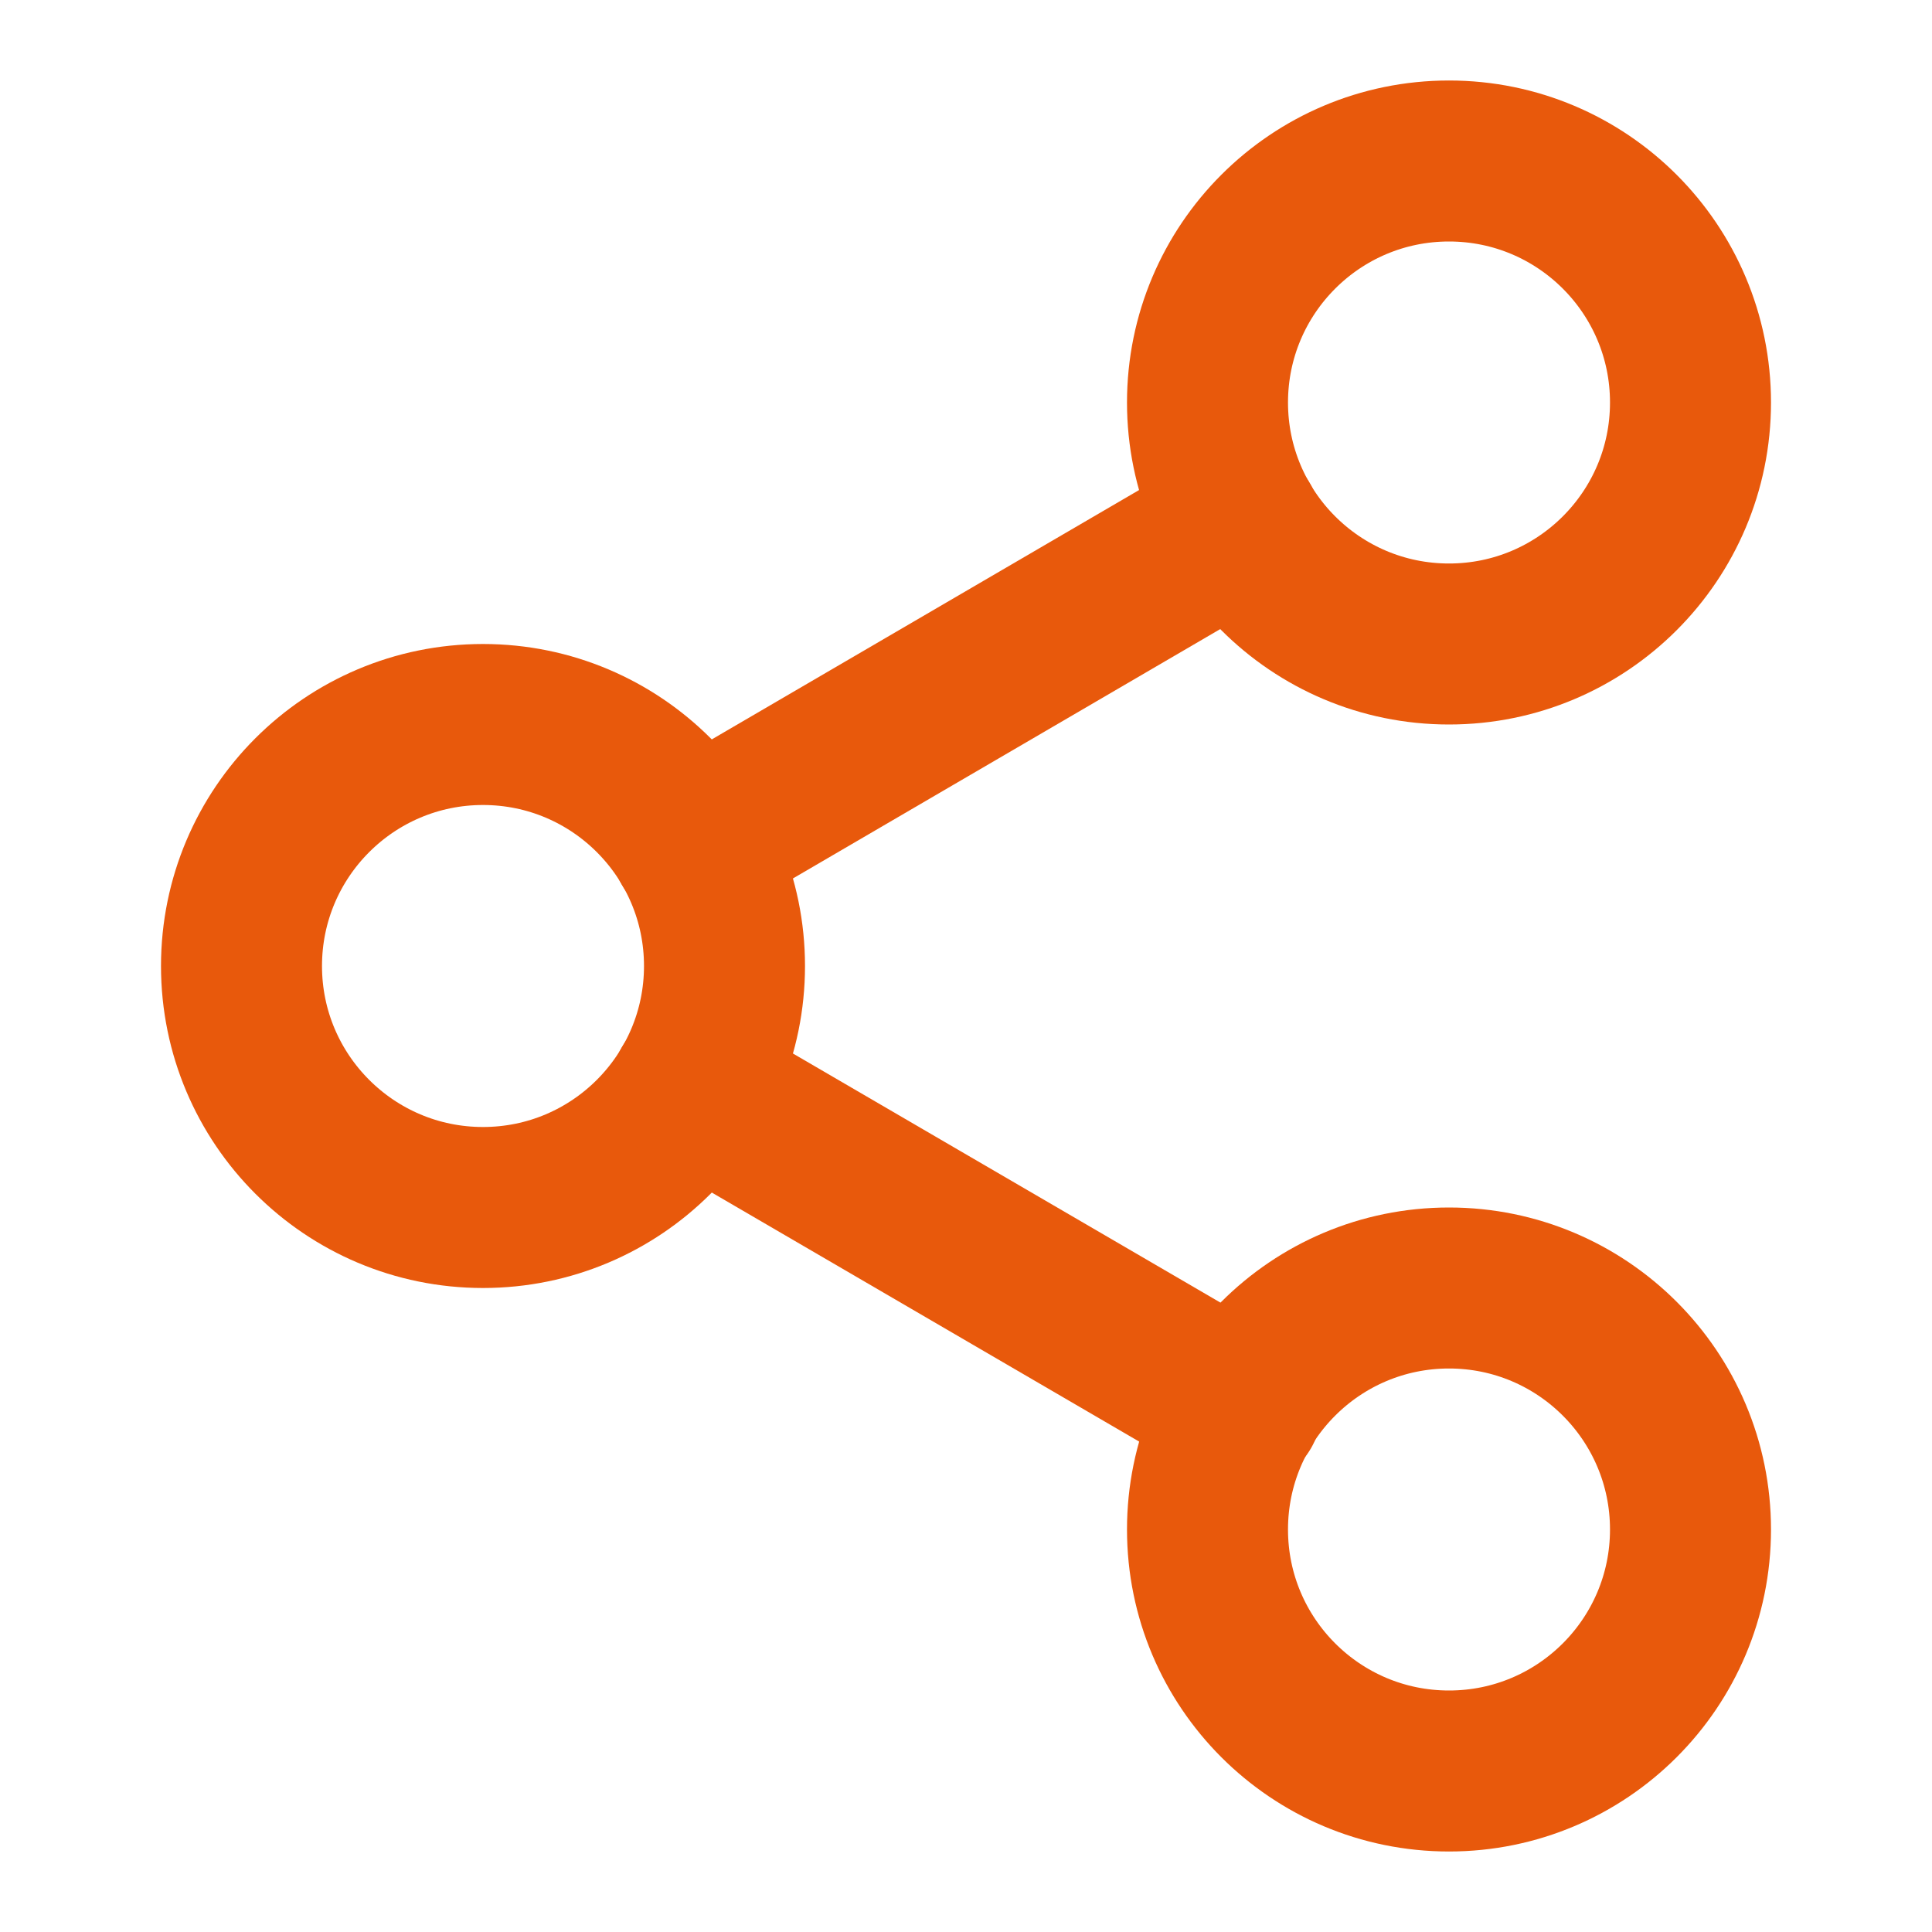
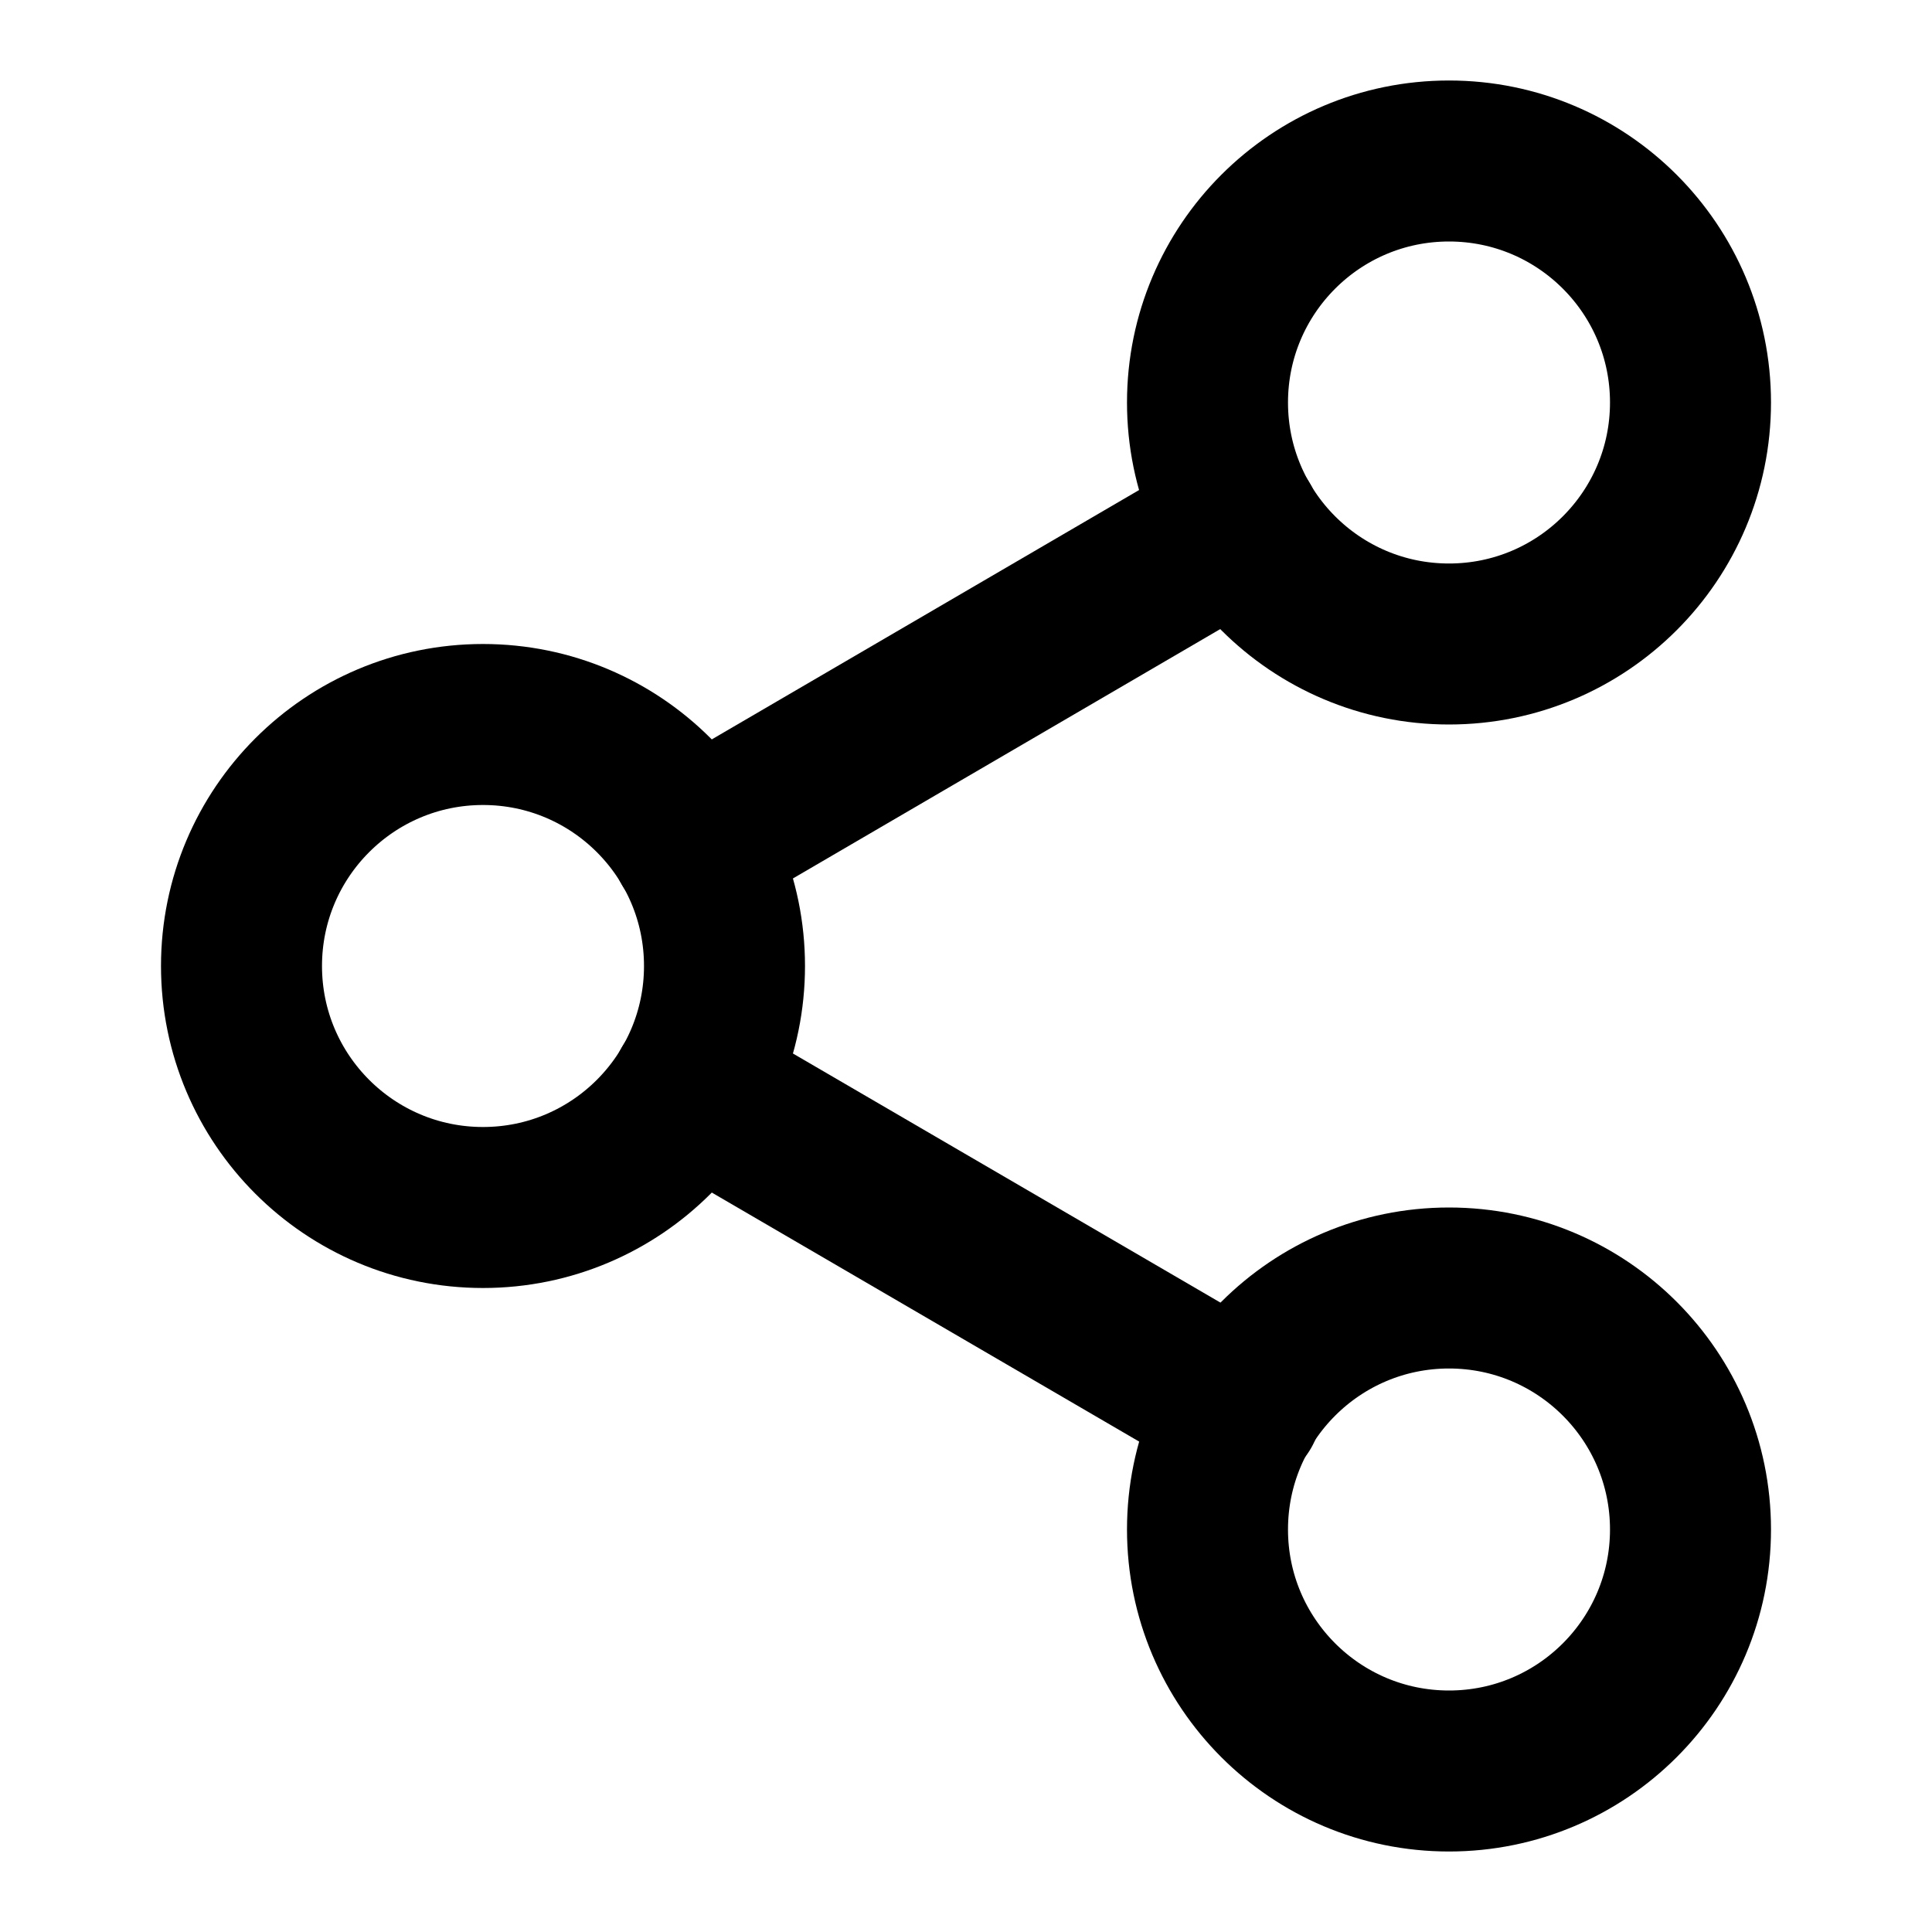
- <svg xmlns="http://www.w3.org/2000/svg" width="24" height="24" viewBox="0 0 24 24" fill="none" stroke="#e8590c" stroke-width="2" stroke-linecap="round" stroke-linejoin="round">
+ <svg xmlns="http://www.w3.org/2000/svg" width="24" height="24" viewBox="0 0 24 24" fill="none" stroke="#000000" stroke-width="2" stroke-linecap="round" stroke-linejoin="round">
  <circle cx="18" cy="5" r="3" />
  <circle cx="6" cy="12" r="3" />
  <circle cx="18" cy="19" r="3" />
  <line x1="8.59" x2="15.42" y1="13.51" y2="17.49" />
  <line x1="15.41" x2="8.59" y1="6.51" y2="10.49" />
</svg>
